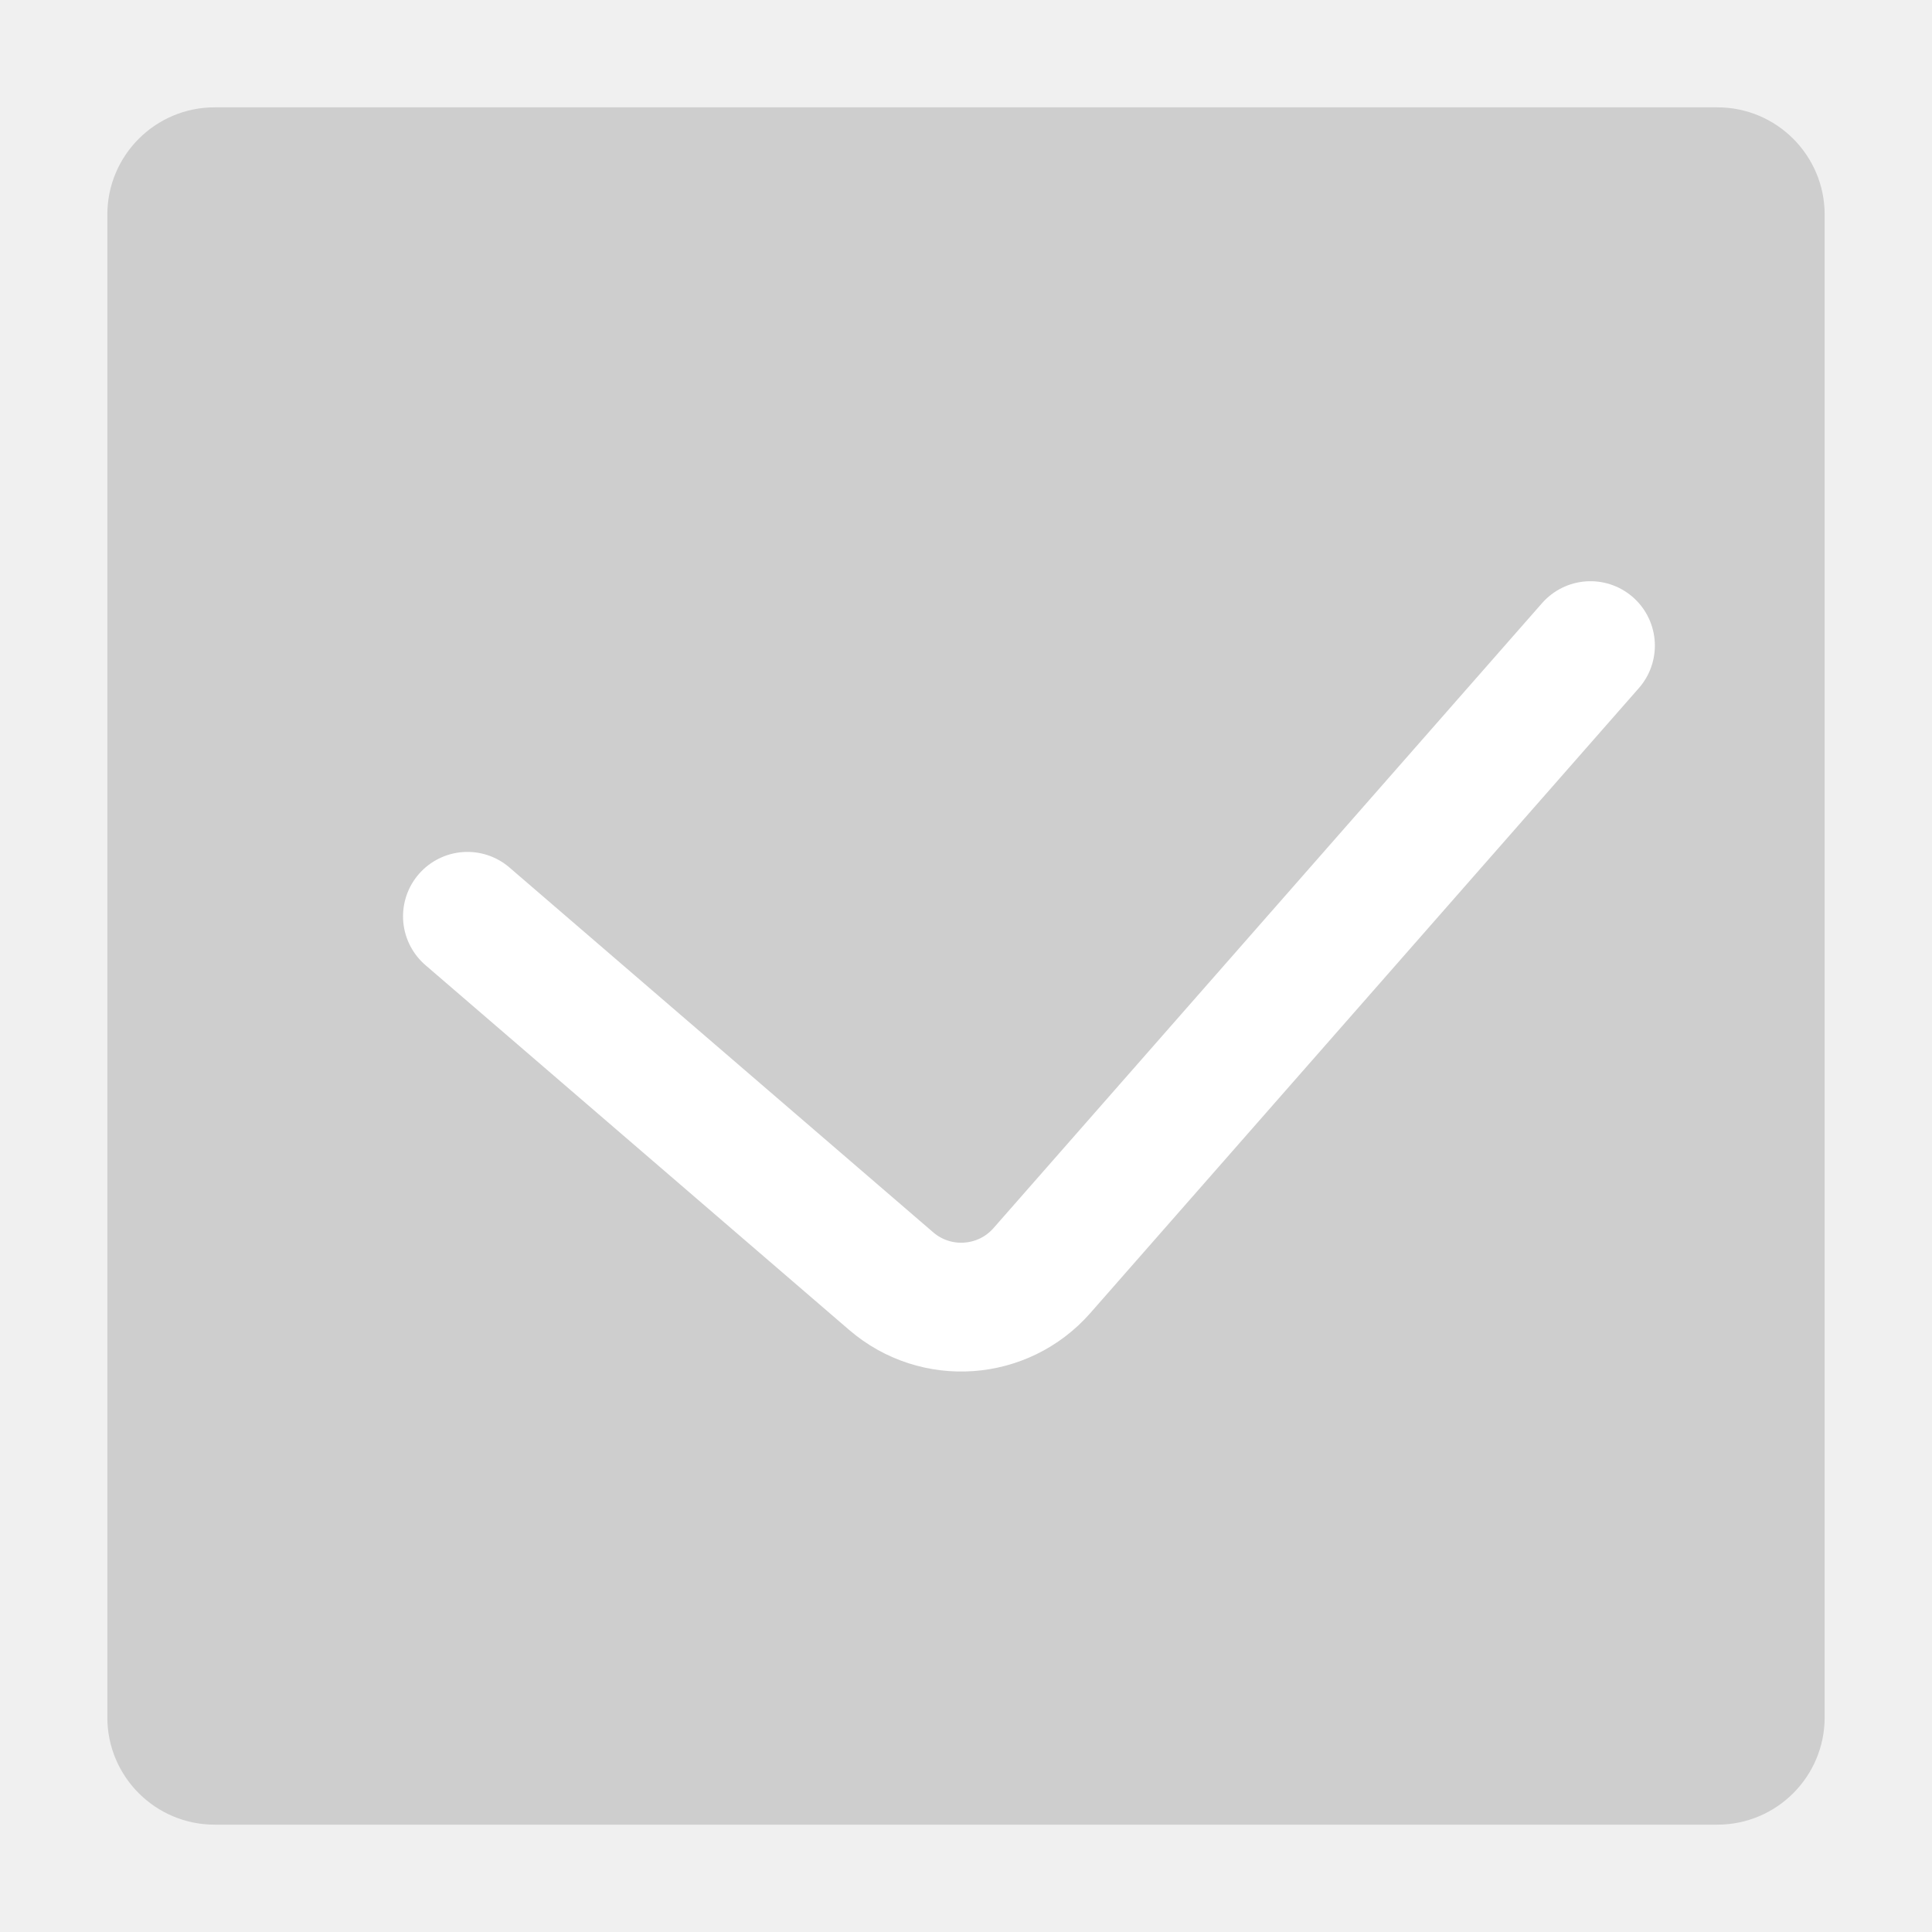
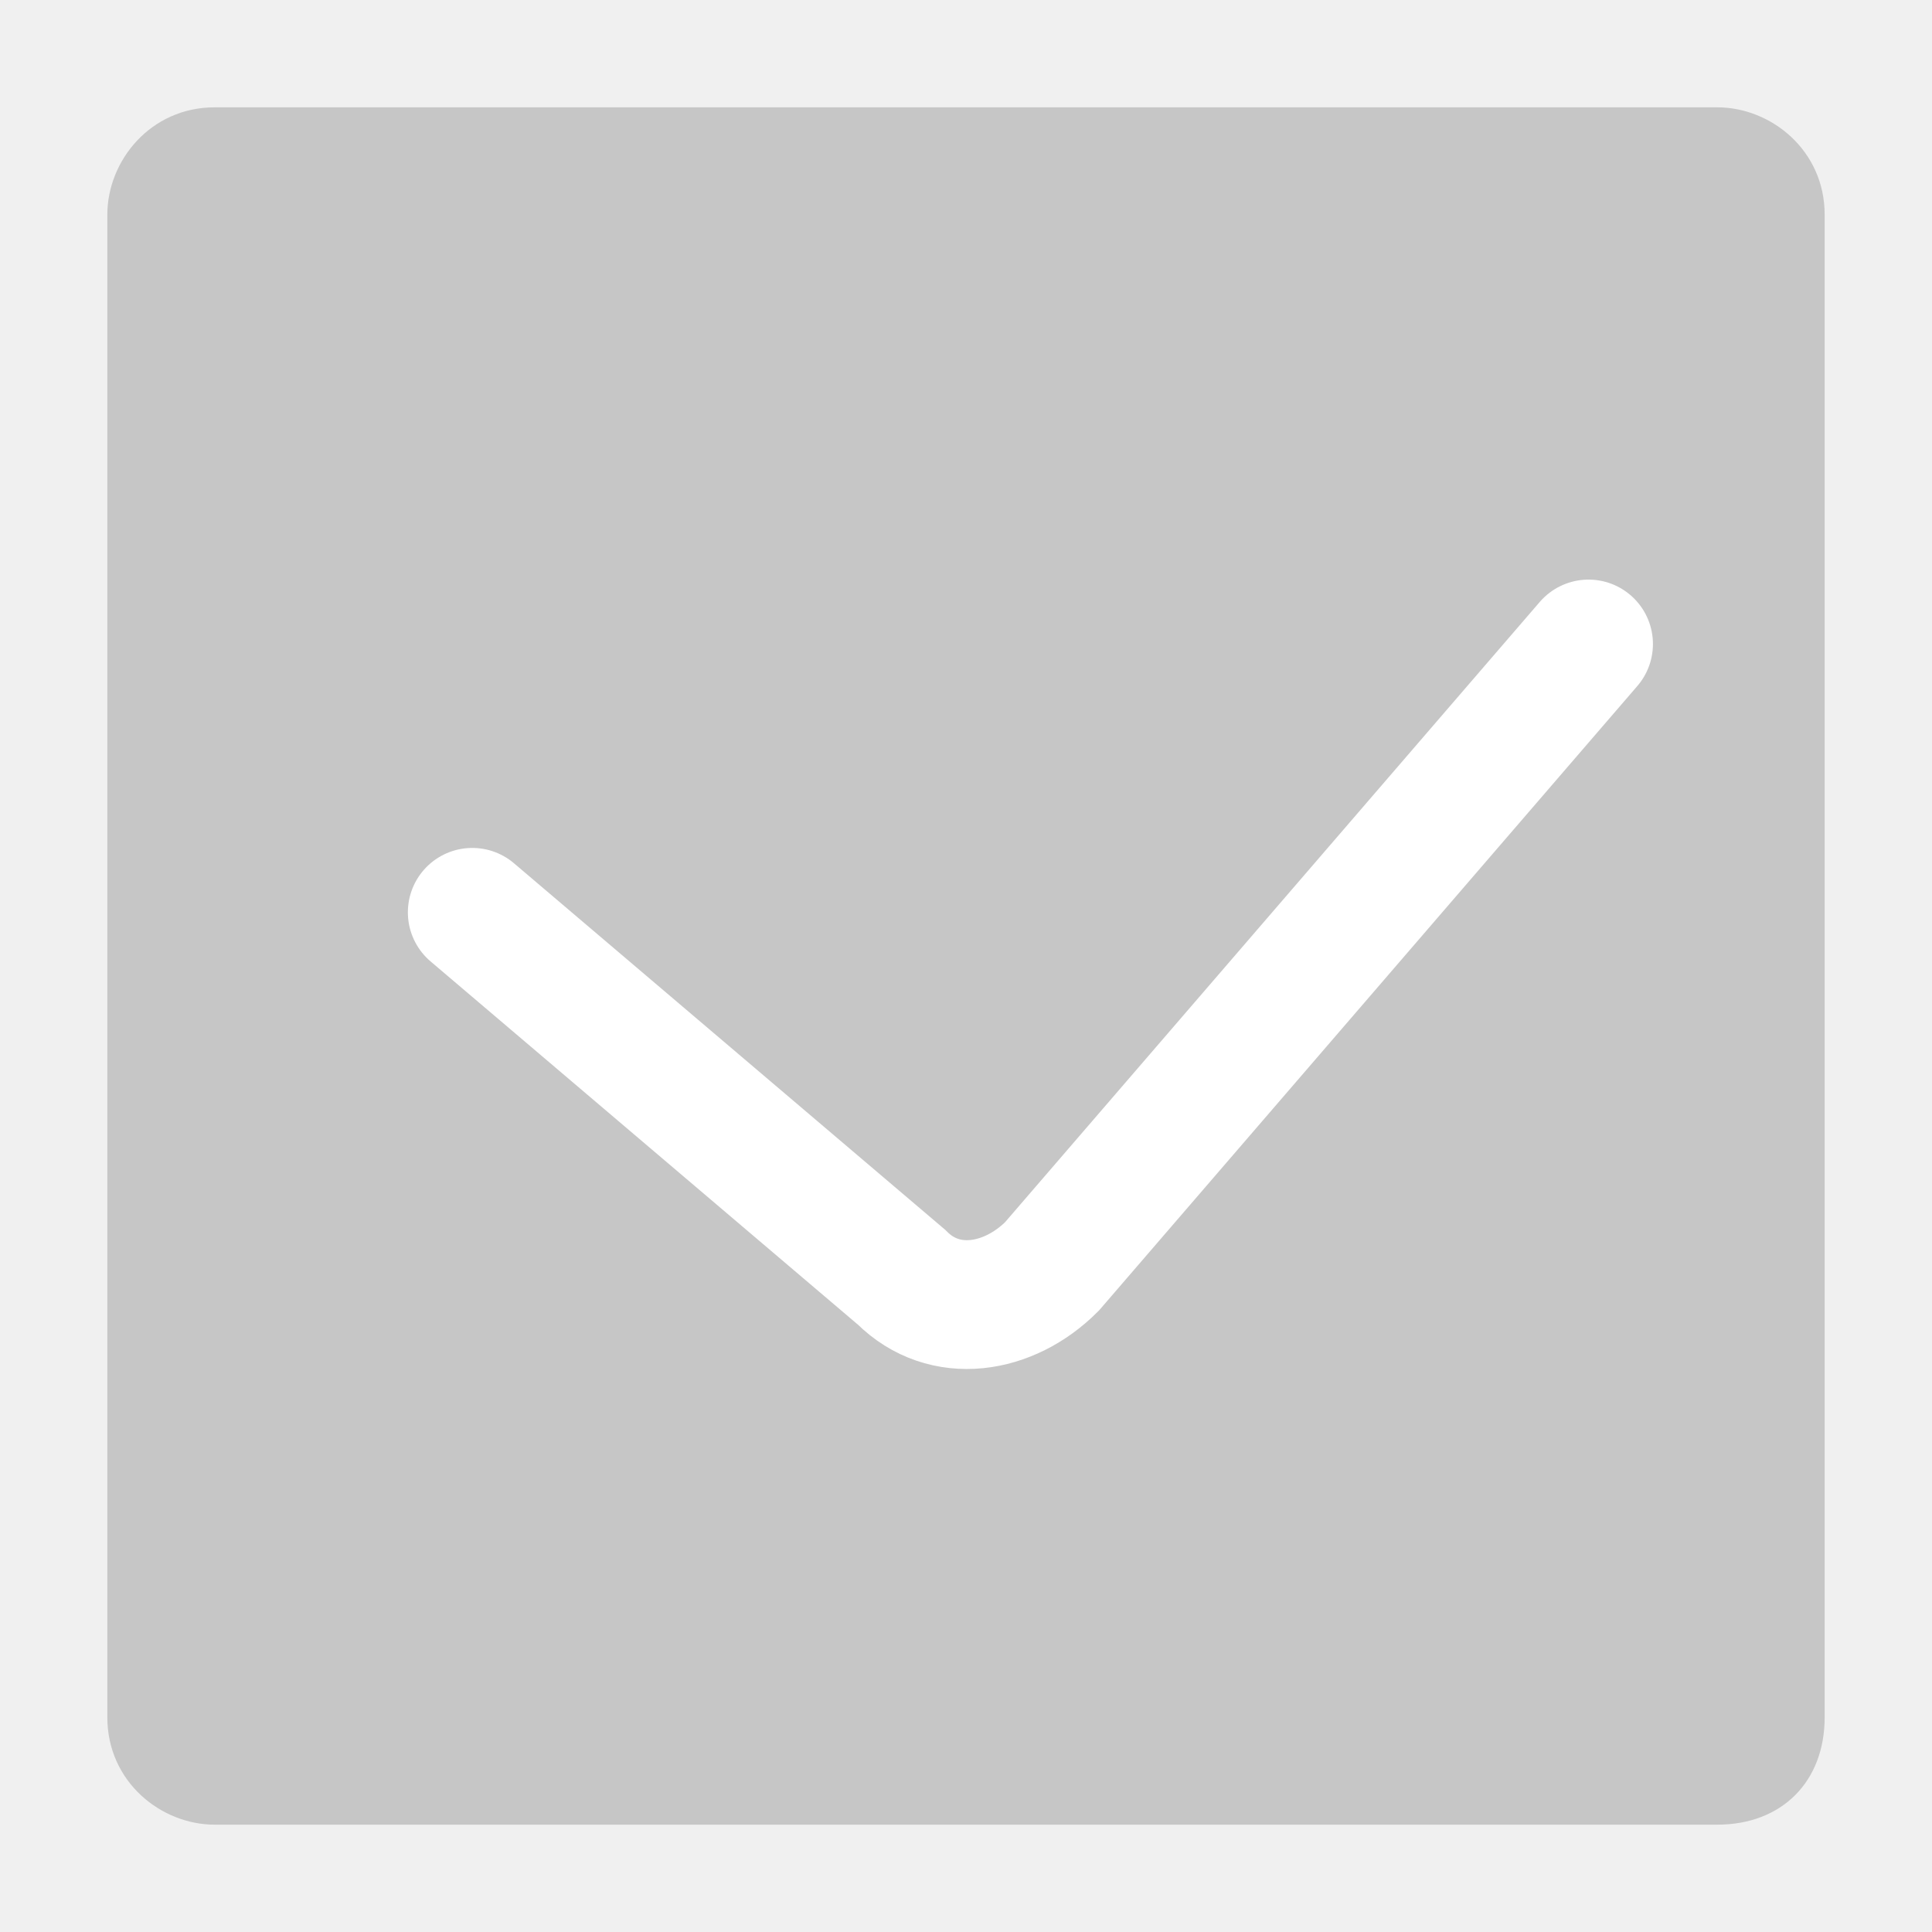
- <svg xmlns="http://www.w3.org/2000/svg" width="18" height="18" viewBox="0 0 18 18" fill="none">
-   <rect x="1" y="1" width="16" height="16" rx="1" fill="#CECECE" />
-   <path d="M4.355 8.537L8.303 11.936C8.719 12.294 9.345 12.25 9.707 11.838L14.818 6.015" stroke="white" stroke-width="1.2" stroke-linecap="round" />
+ <svg xmlns="http://www.w3.org/2000/svg" version="1.1" id="图层_1" x="0px" y="0px" width="18px" height="18px" viewBox="0 0 18 18" enable-background="new 0 0 18 18" xml:space="preserve">
+   <path fill="#C6C6C6" d="M16,17H2c-0.5,0-1-0.4-1-1V2c0-0.5,0.4-1,1-1h14c0.5,0,1,0.4,1,1v14C17,16.6,16.6,17,16,17z" />
+   <path fill="none" stroke="#FFFFFF" stroke-width="1.2" stroke-linecap="round" d="M4.4,8.5l4,3.4c0.4,0.4,1,0.3,1.4-0.1L14.8,6" />
</svg>
